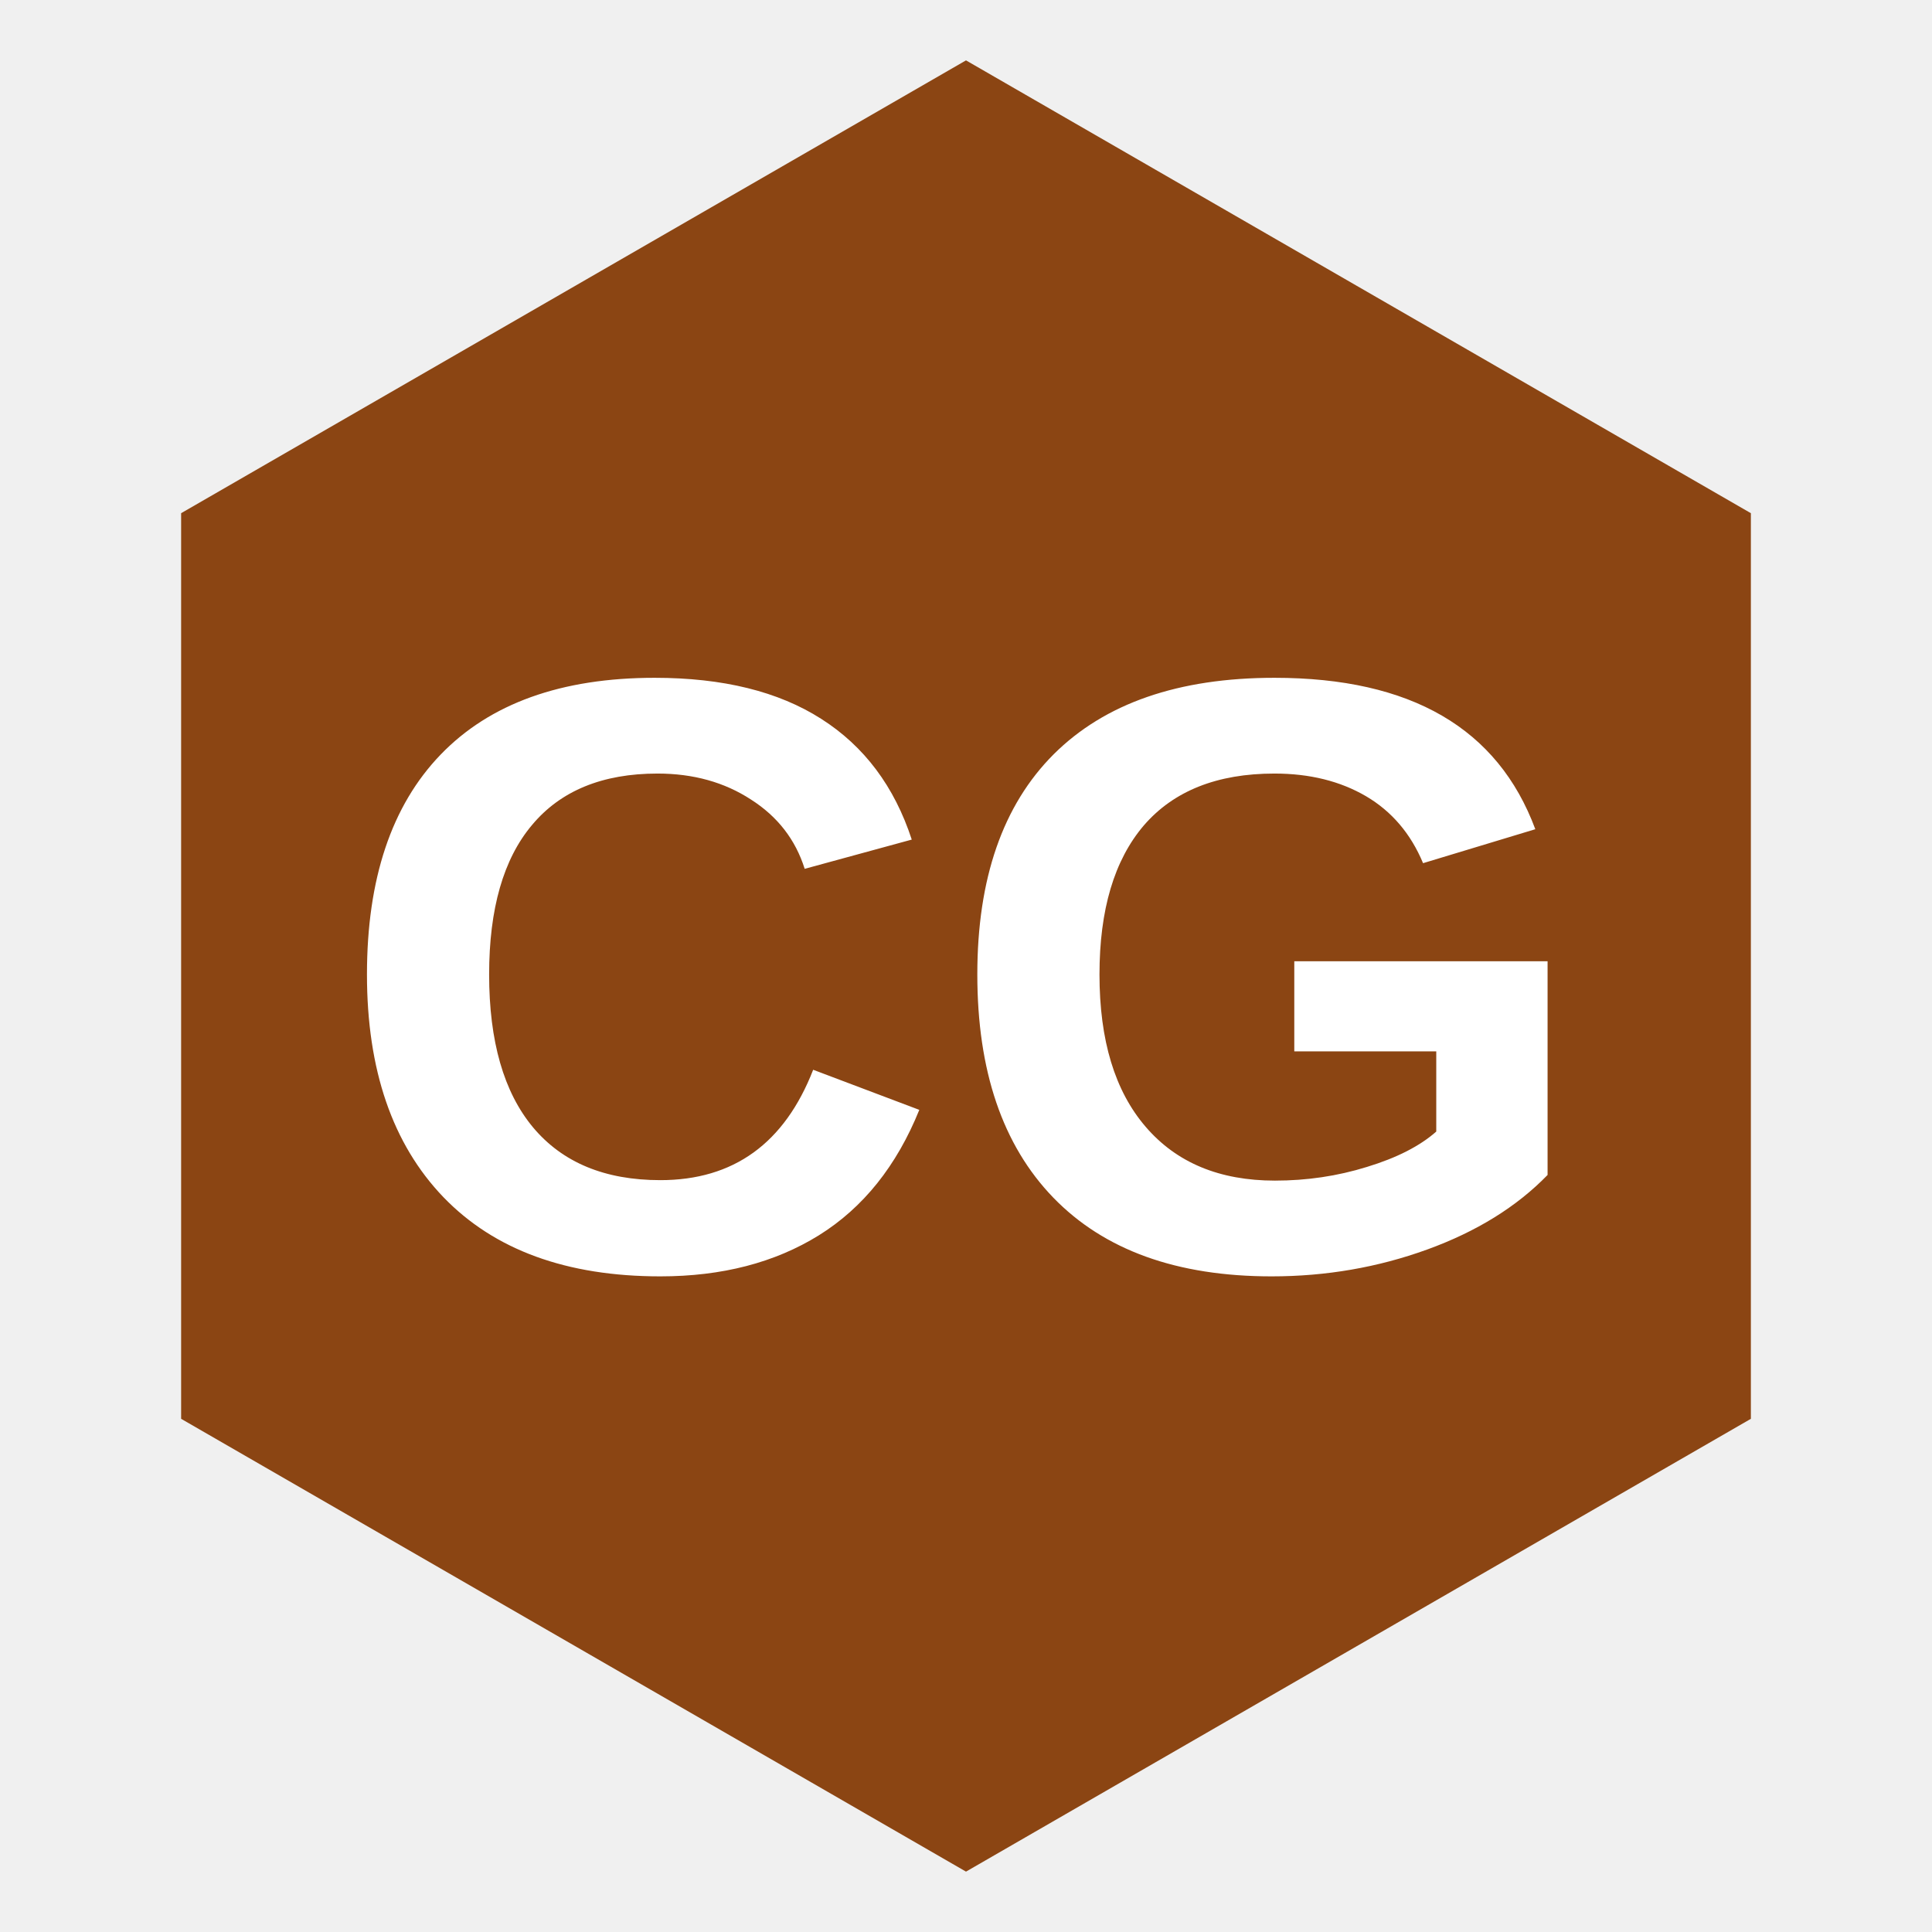
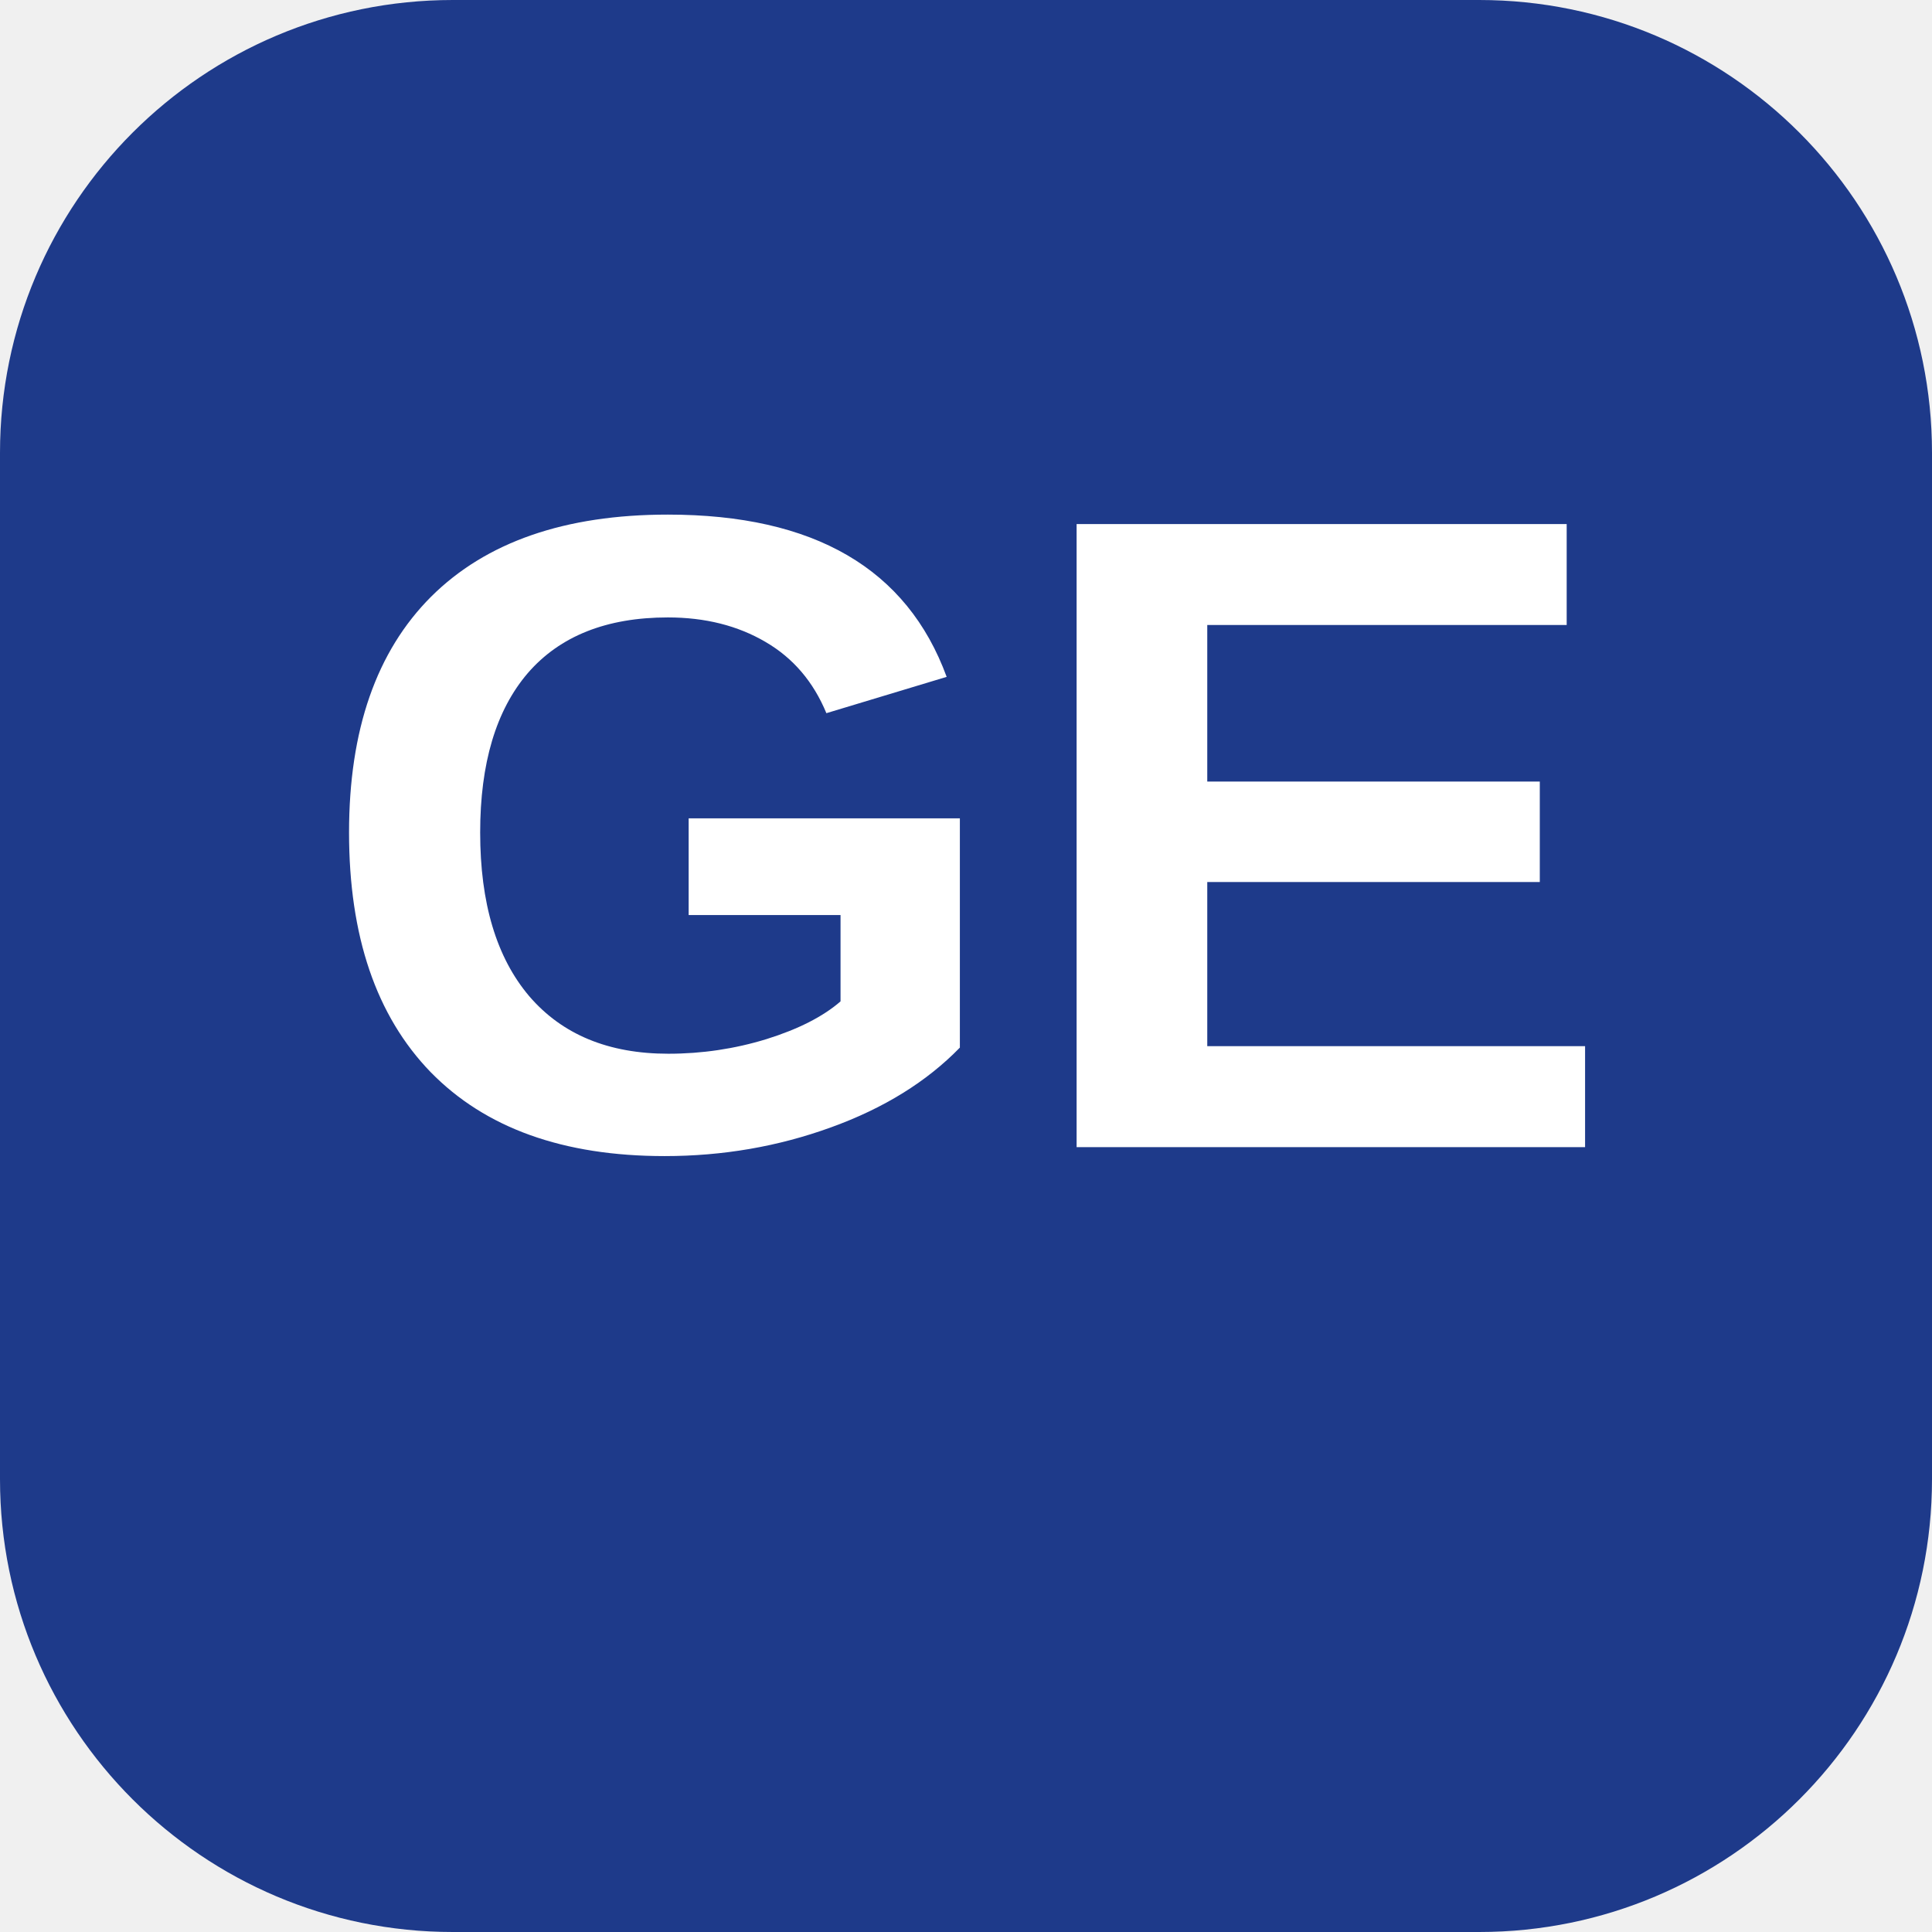
<svg xmlns="http://www.w3.org/2000/svg" viewBox="0 0 64 64" width="64" height="64">
-   <polygon points="32,2 58,17 58,47 32,62 6,47 6,17" fill="#8B4513" />
-   <text x="32" y="42" text-anchor="middle" font-family="Arial,sans-serif" font-size="28" font-weight="700" fill="white">CG</text>
+   <rect width="64" height="64" rx="15" fill="#1E3A8A" />
+   <text x="32" y="38" font-family="Arial,Helvetica,sans-serif" font-size="30" font-weight="900" text-anchor="middle" fill="#FFFFFF">GE</text>
</svg>
